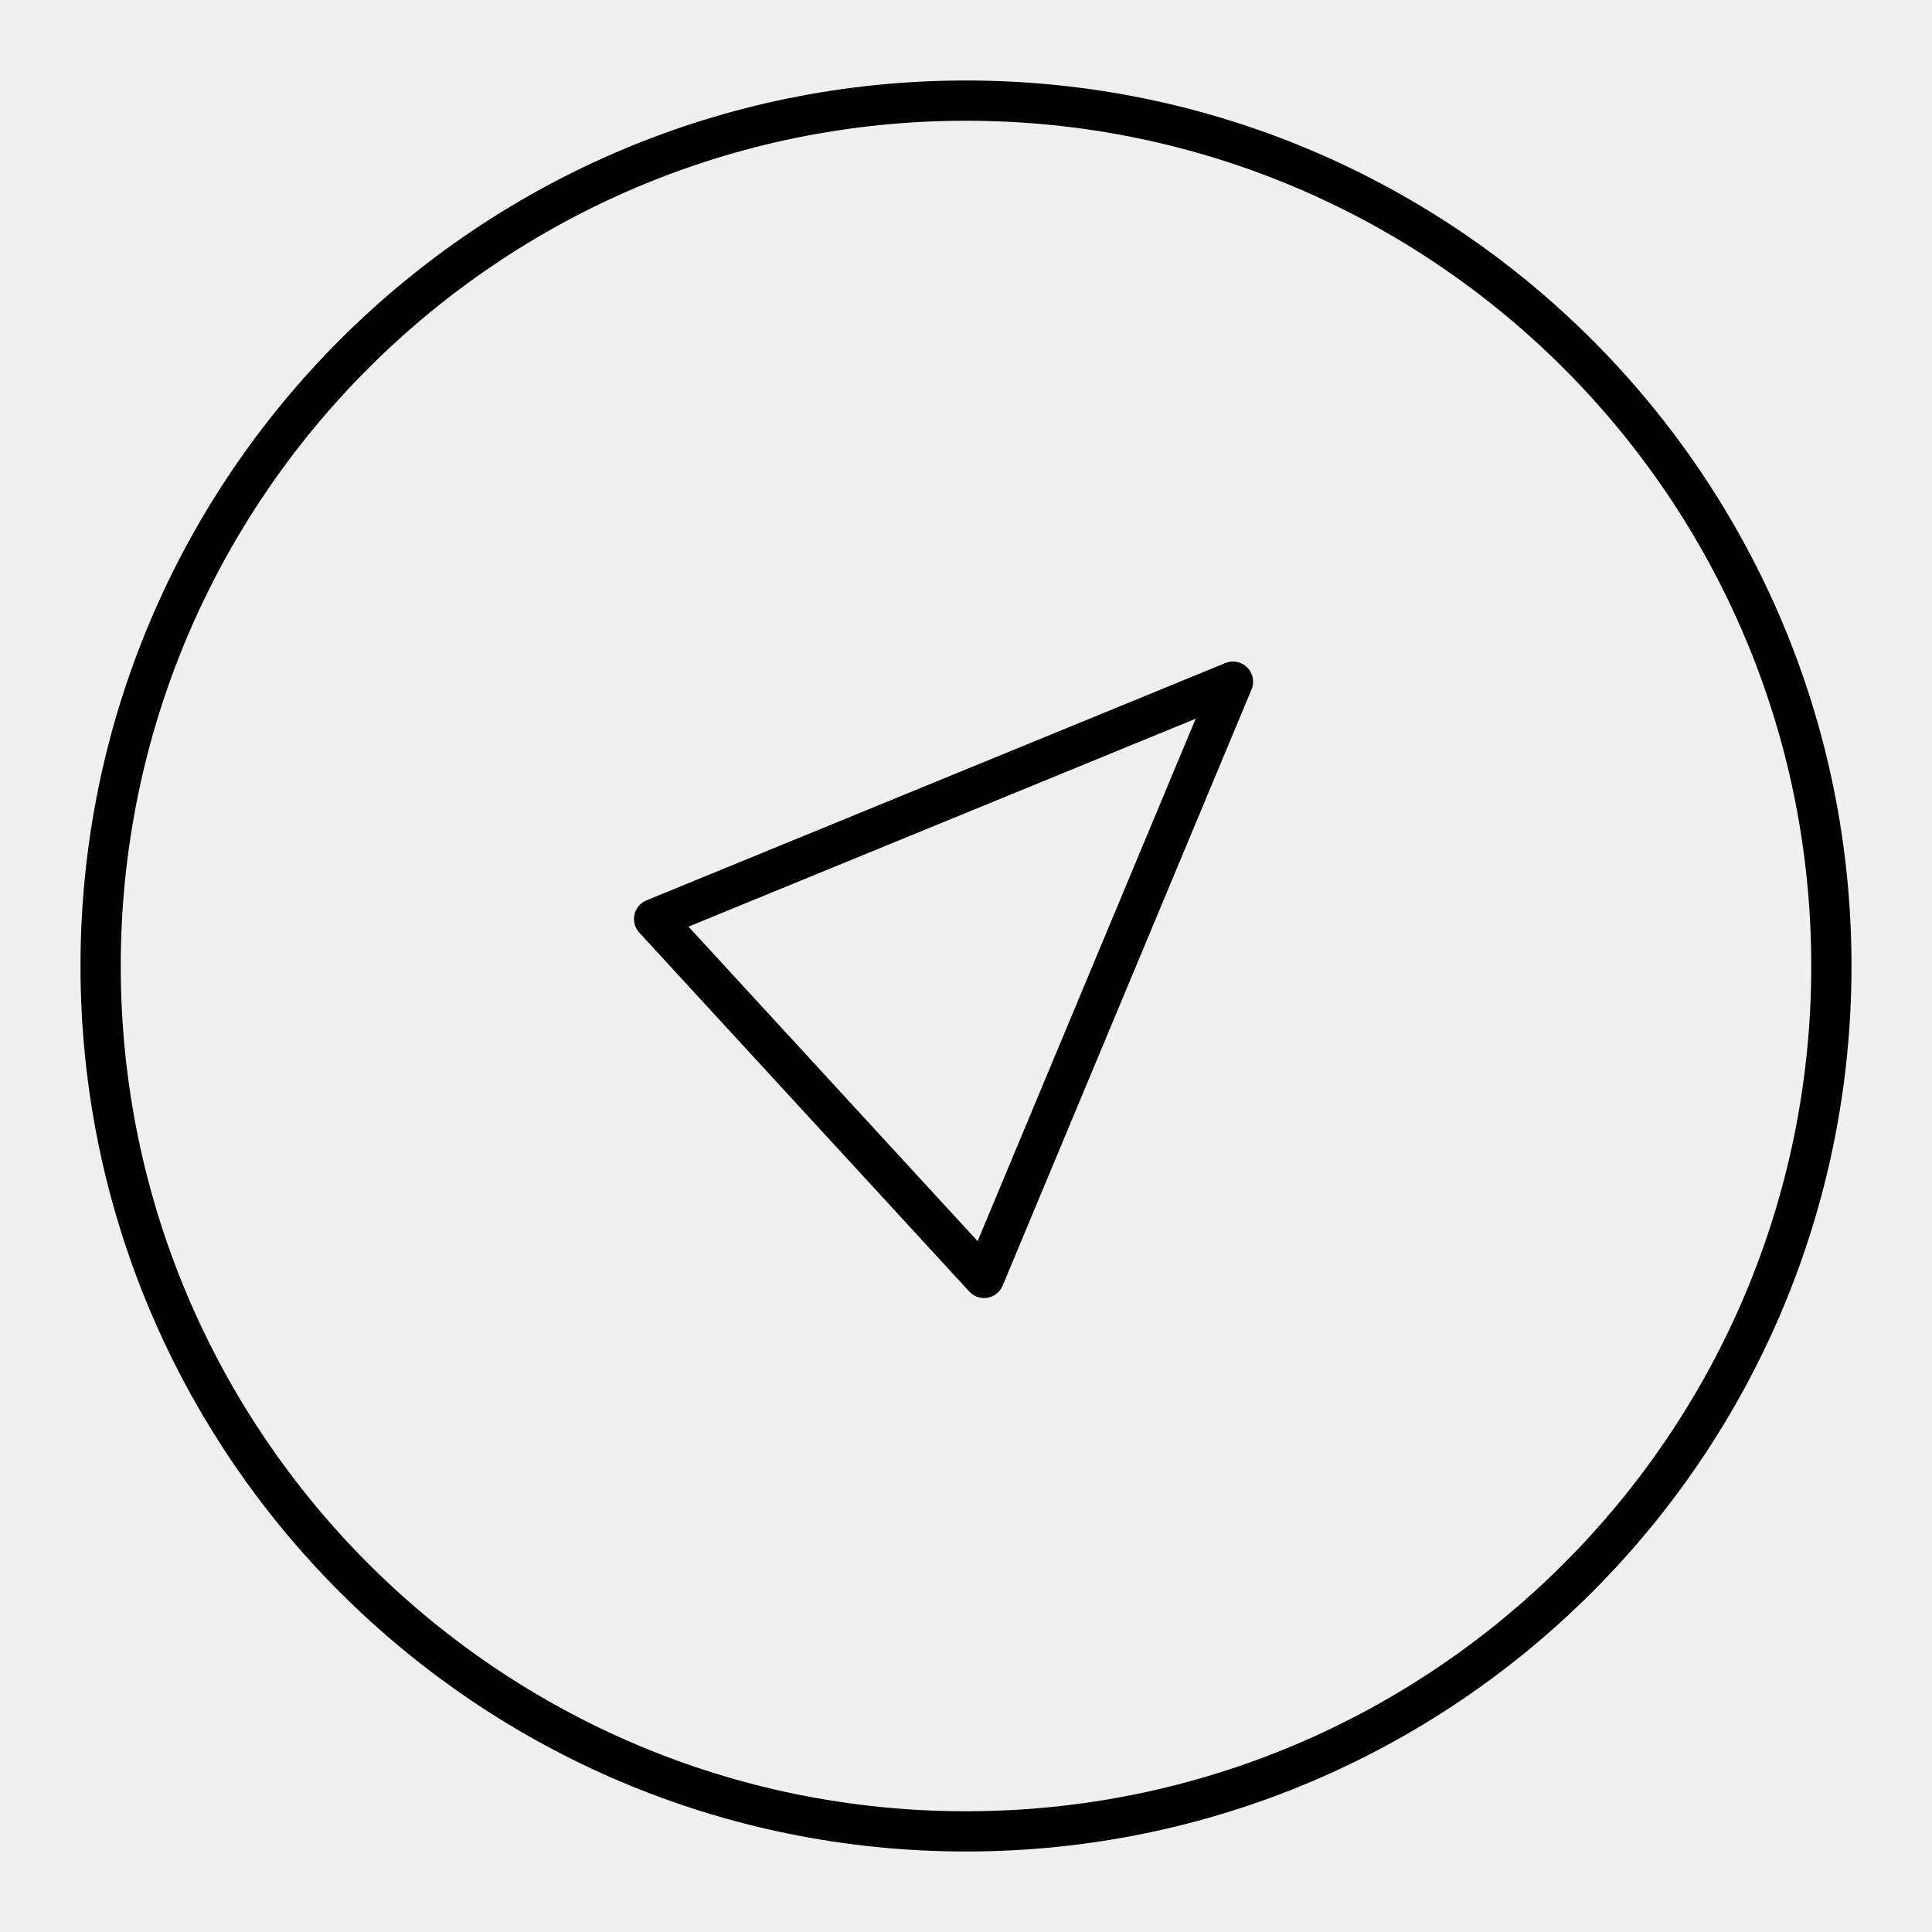
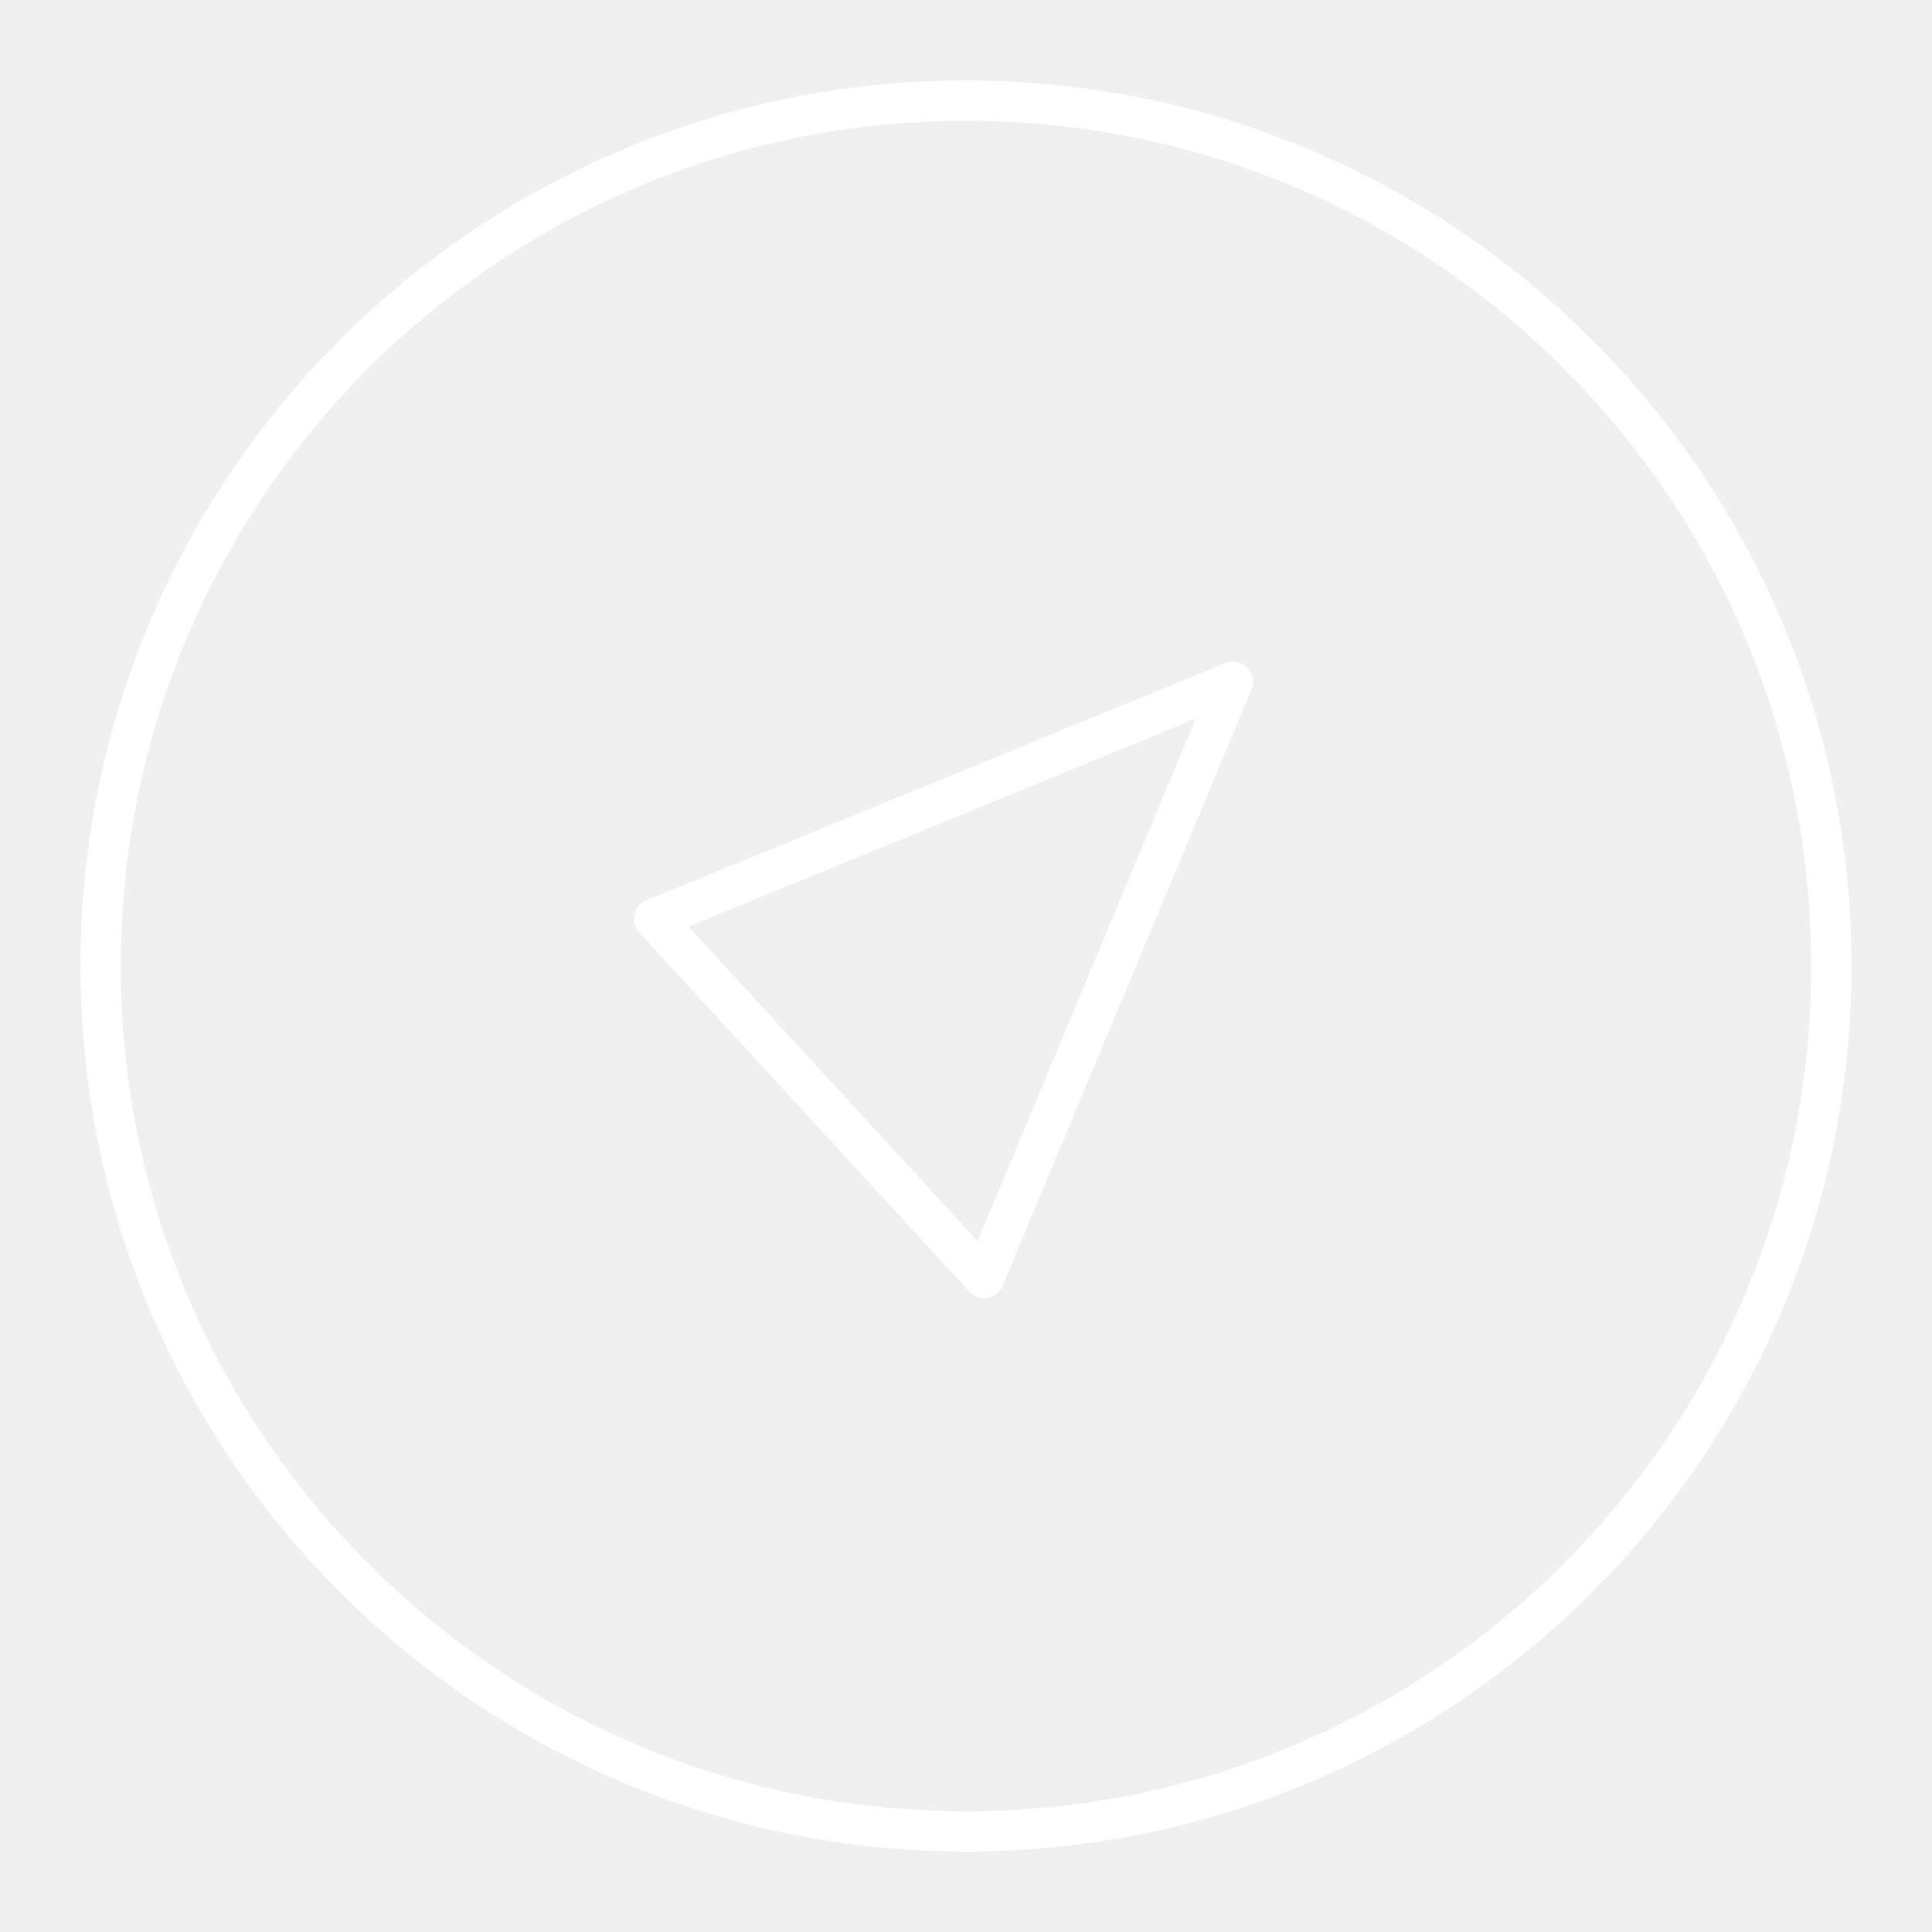
- <svg xmlns="http://www.w3.org/2000/svg" viewBox="0 0 48 48" version="1.1" id="svg8">
-   <defs id="defs4">
-     <style id="style2">.a{fill:none;stroke:#fff;stroke-linecap:round;stroke-linejoin:round;}</style>
+ <svg xmlns="http://www.w3.org/2000/svg" viewBox="0 0 48 48">
+   <defs>
+     <style>.a{fill:none;stroke:#fff;stroke-linecap:round;stroke-linejoin:round;}</style>
  </defs>
-   <circle class="a" cx="24" cy="24" r="21.5" id="circle6" style="fill:none;stroke:#000000;stroke-opacity:1;stroke-linejoin:round;stroke-linecap:round" />
-   <path style="fill:none;stroke:#000000;stroke-width:1px;stroke-linecap:round;stroke-linejoin:round;stroke-opacity:1" d="m 16.251,22.832 8.198,8.917 6.184,-14.813 z" id="path887" />
+   <circle class="a" cx="24" cy="24" r="21.5" />
+   <path class="a" d="m 16.251,22.832 8.198,8.917 6.184,-14.813 z" />
</svg>
